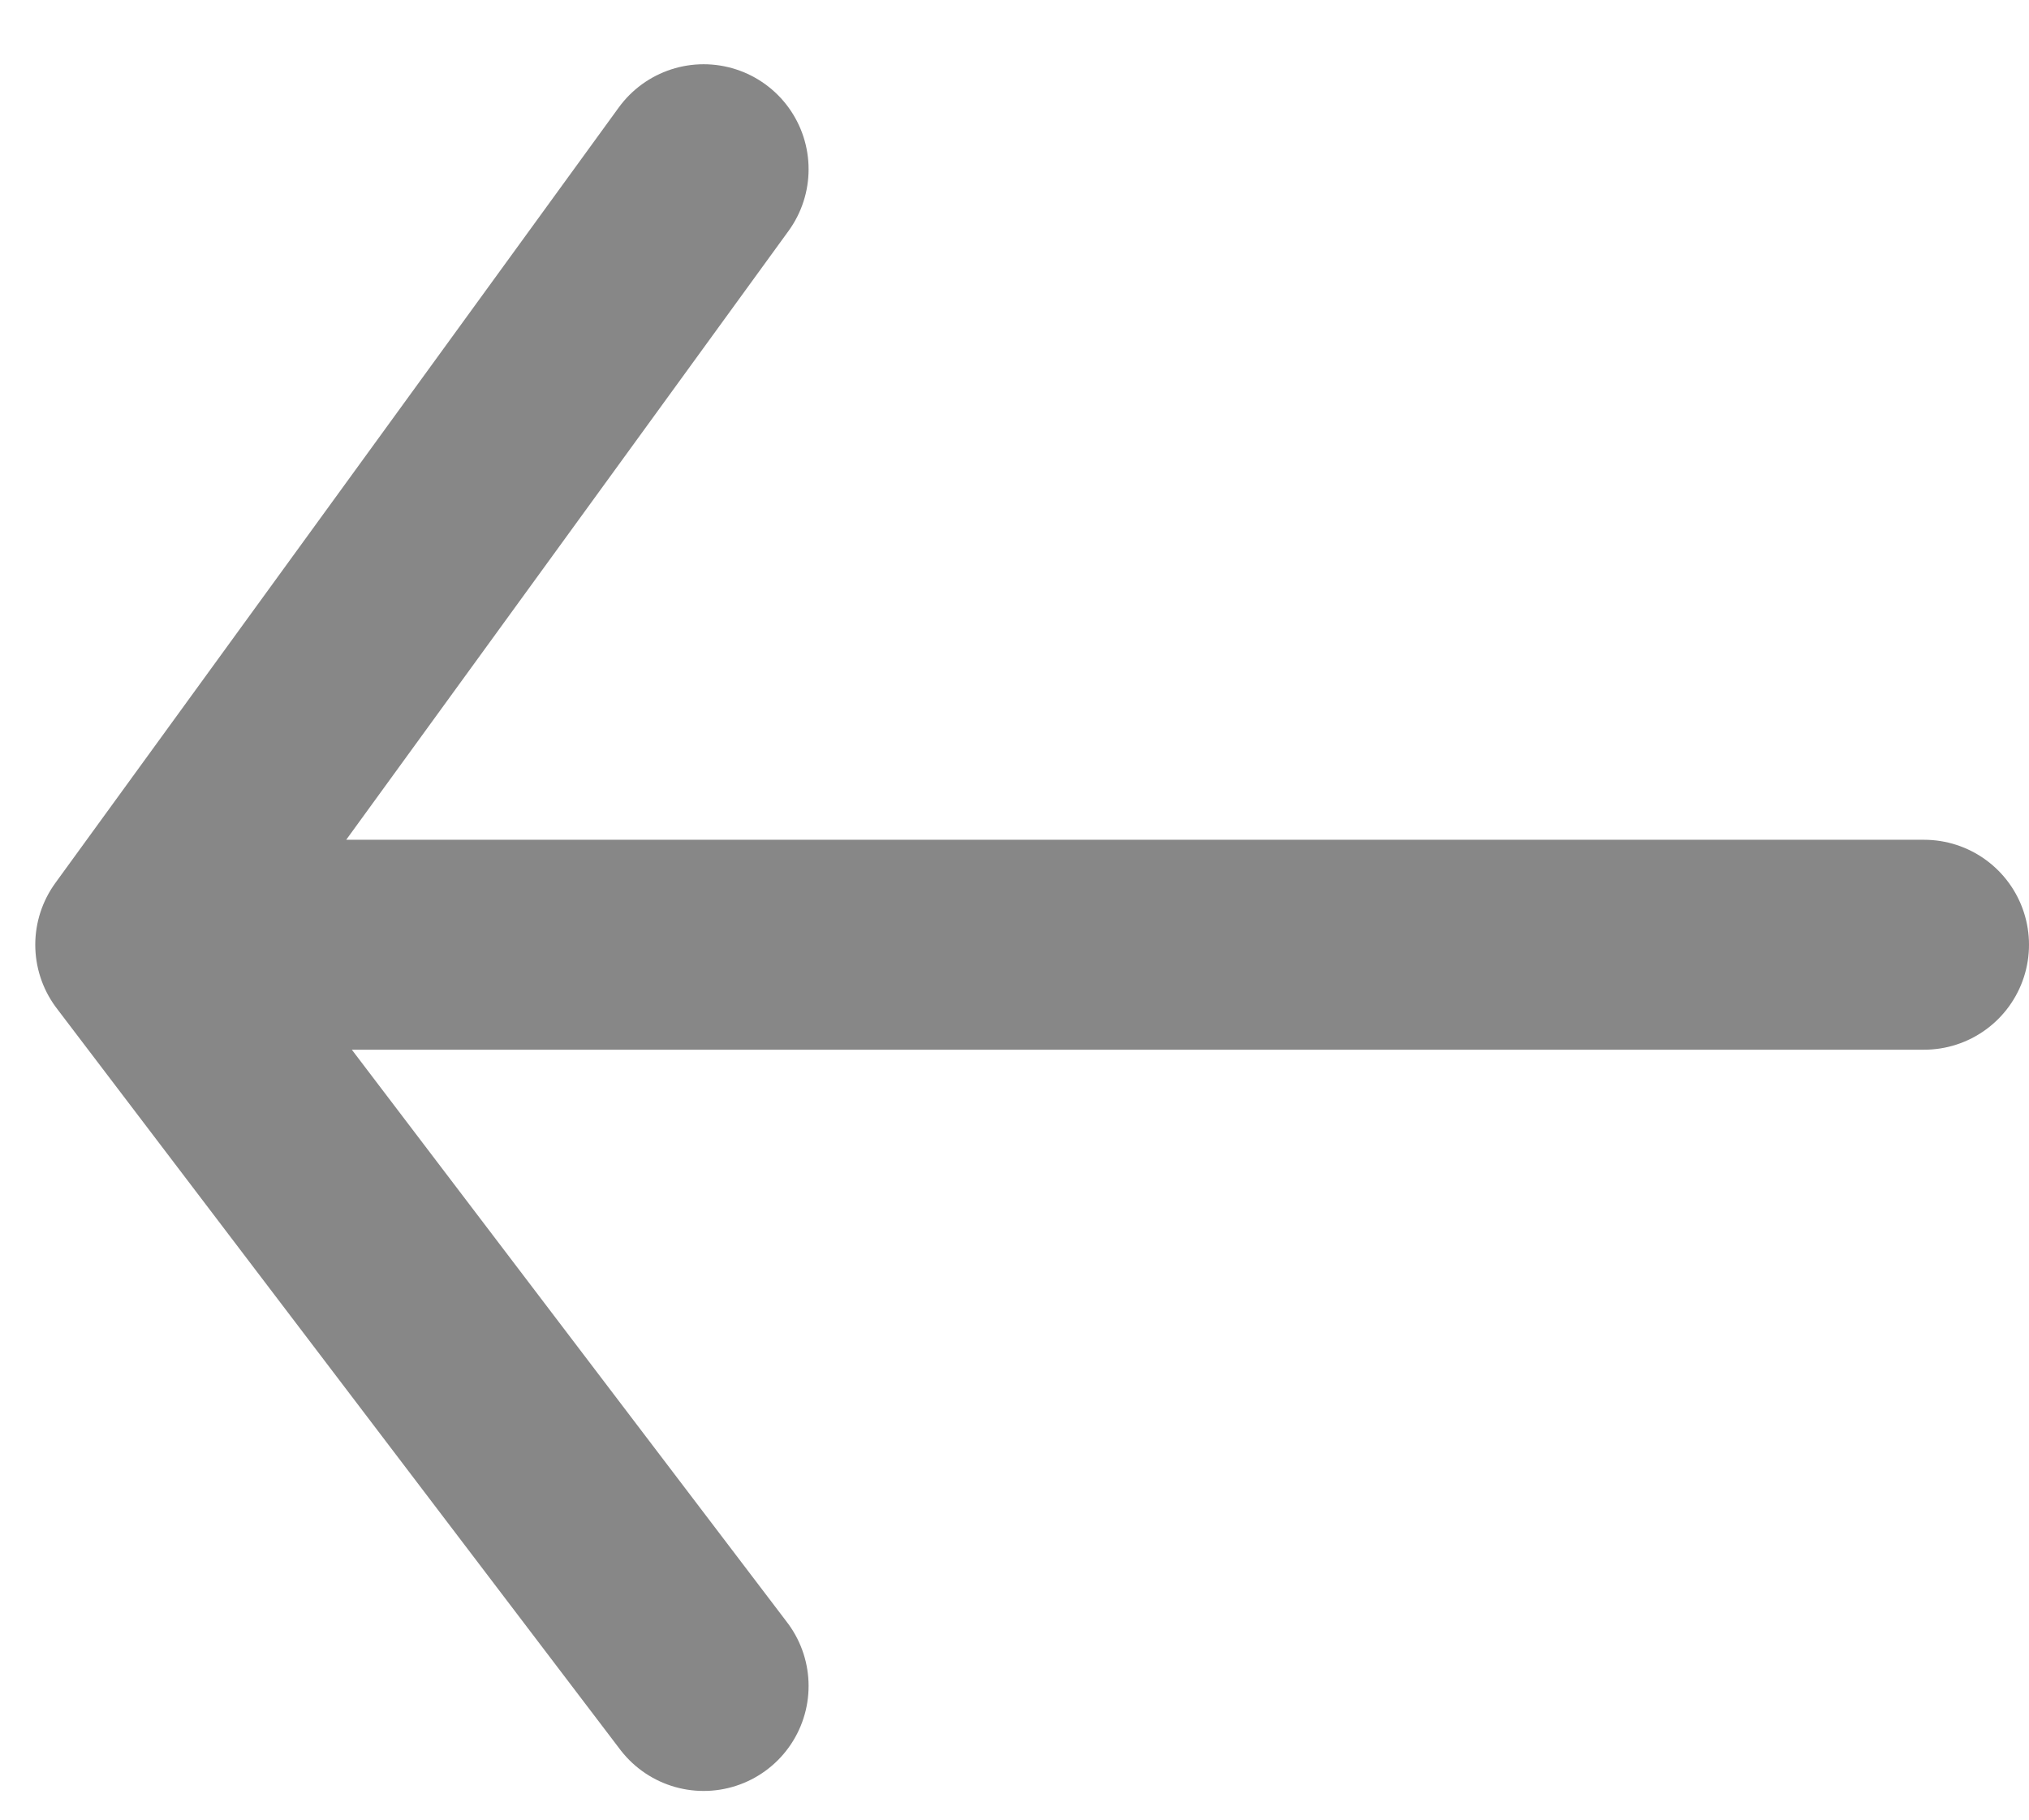
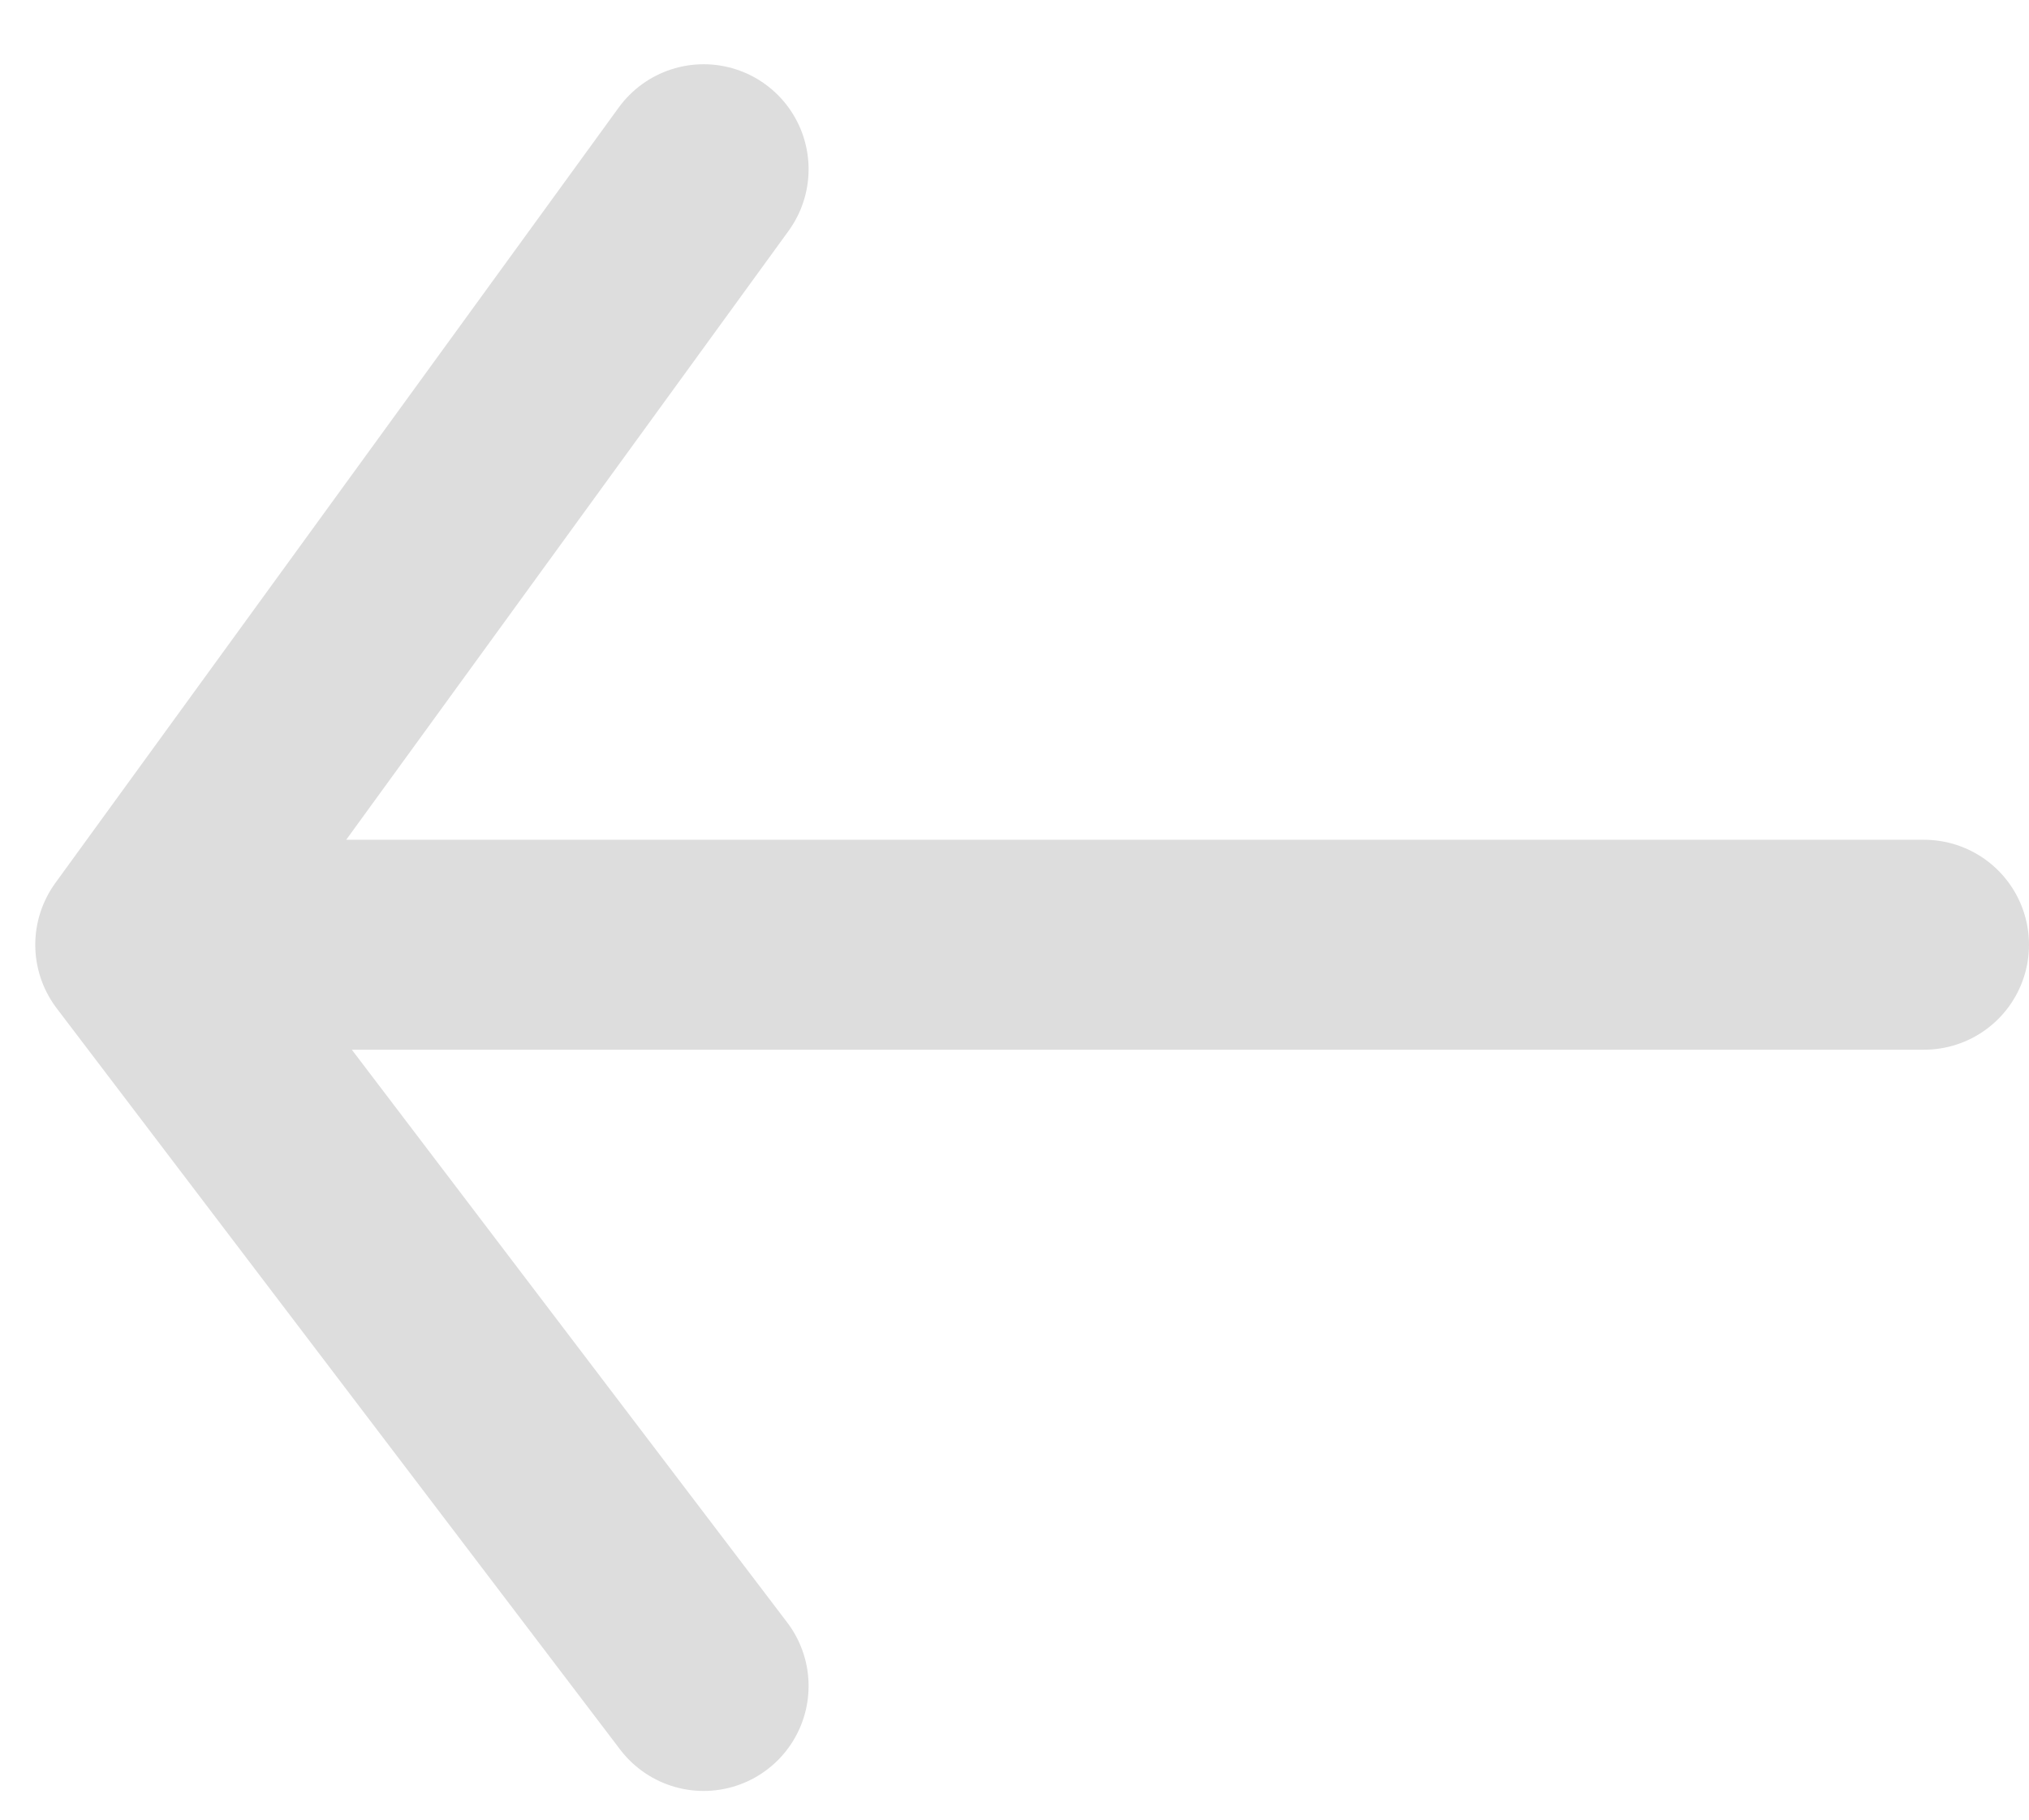
<svg xmlns="http://www.w3.org/2000/svg" width="29" height="26" viewBox="0 0 29 26">
  <g fill="none" fill-rule="evenodd" stroke-linecap="round" stroke-linejoin="round">
-     <g stroke="#878787" stroke-width="3">
+     <g stroke="#DDDDDD" stroke-width="3">
      <g>
        <path d="M2.496 11.082L25.496 11.082M8.053 0L0 11.082 8.053 21.674" transform="translate(-517 -586) translate(519.004 588.418)" />
      </g>
    </g>
  </g>
</svg>
